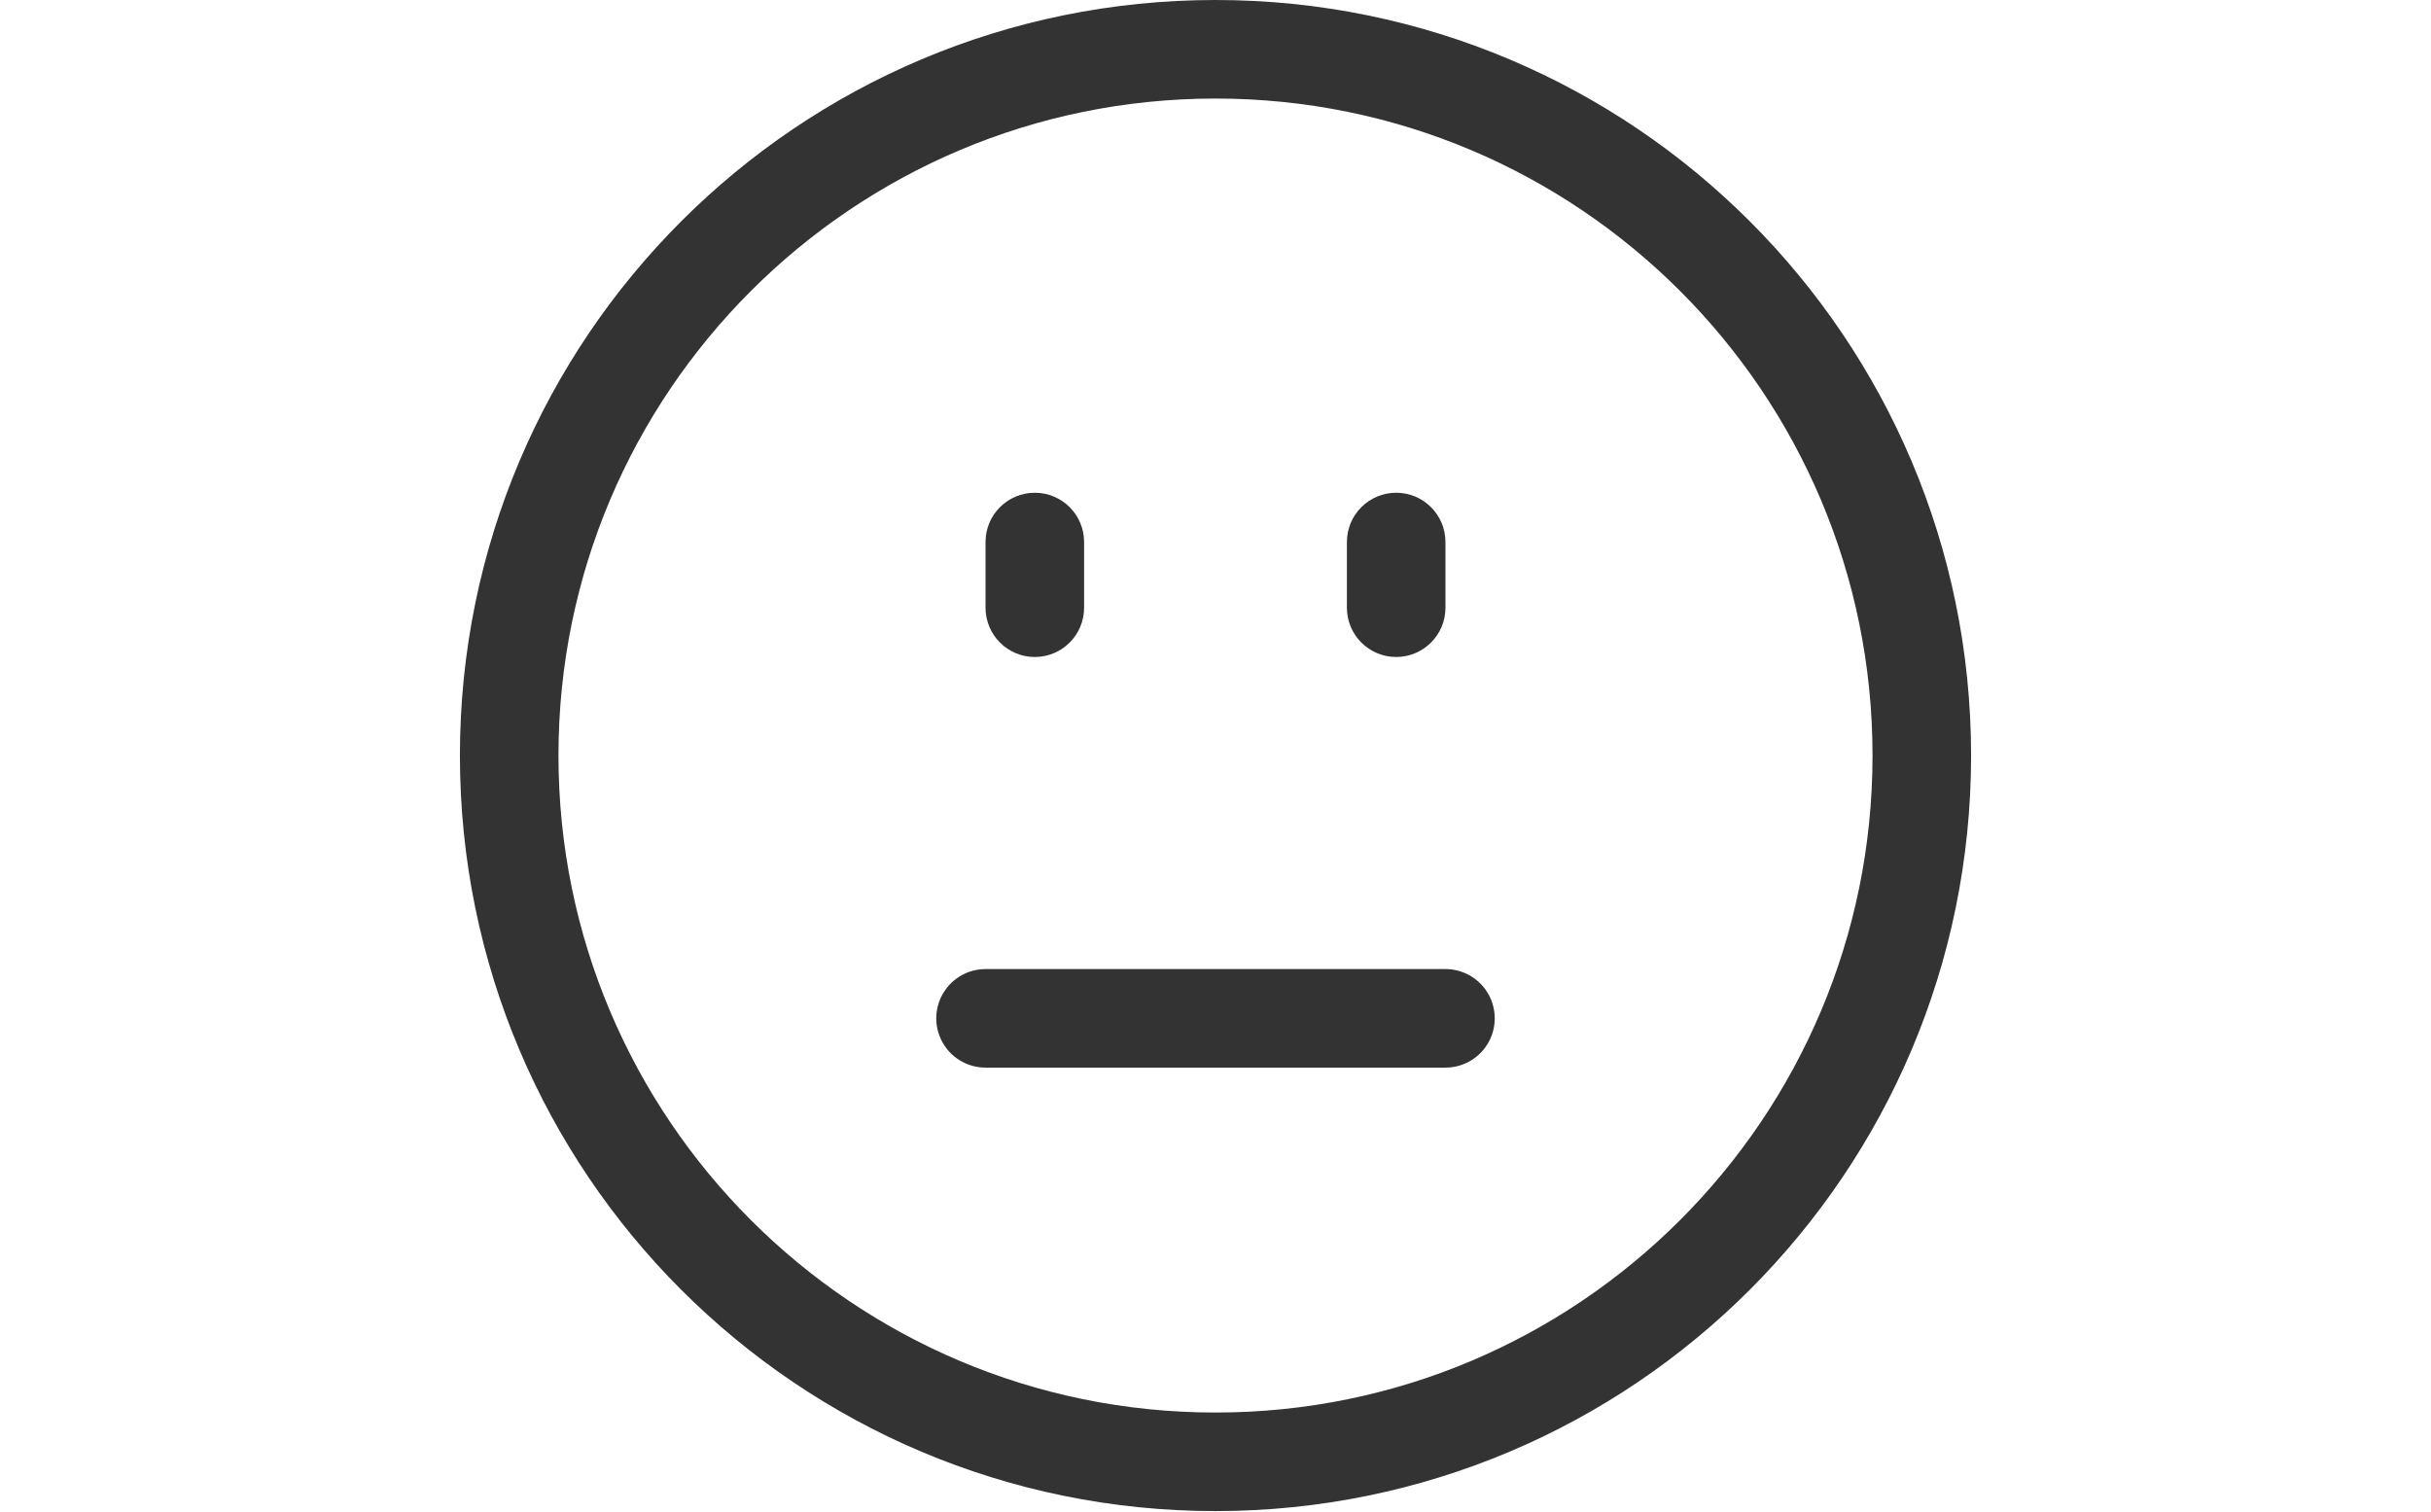
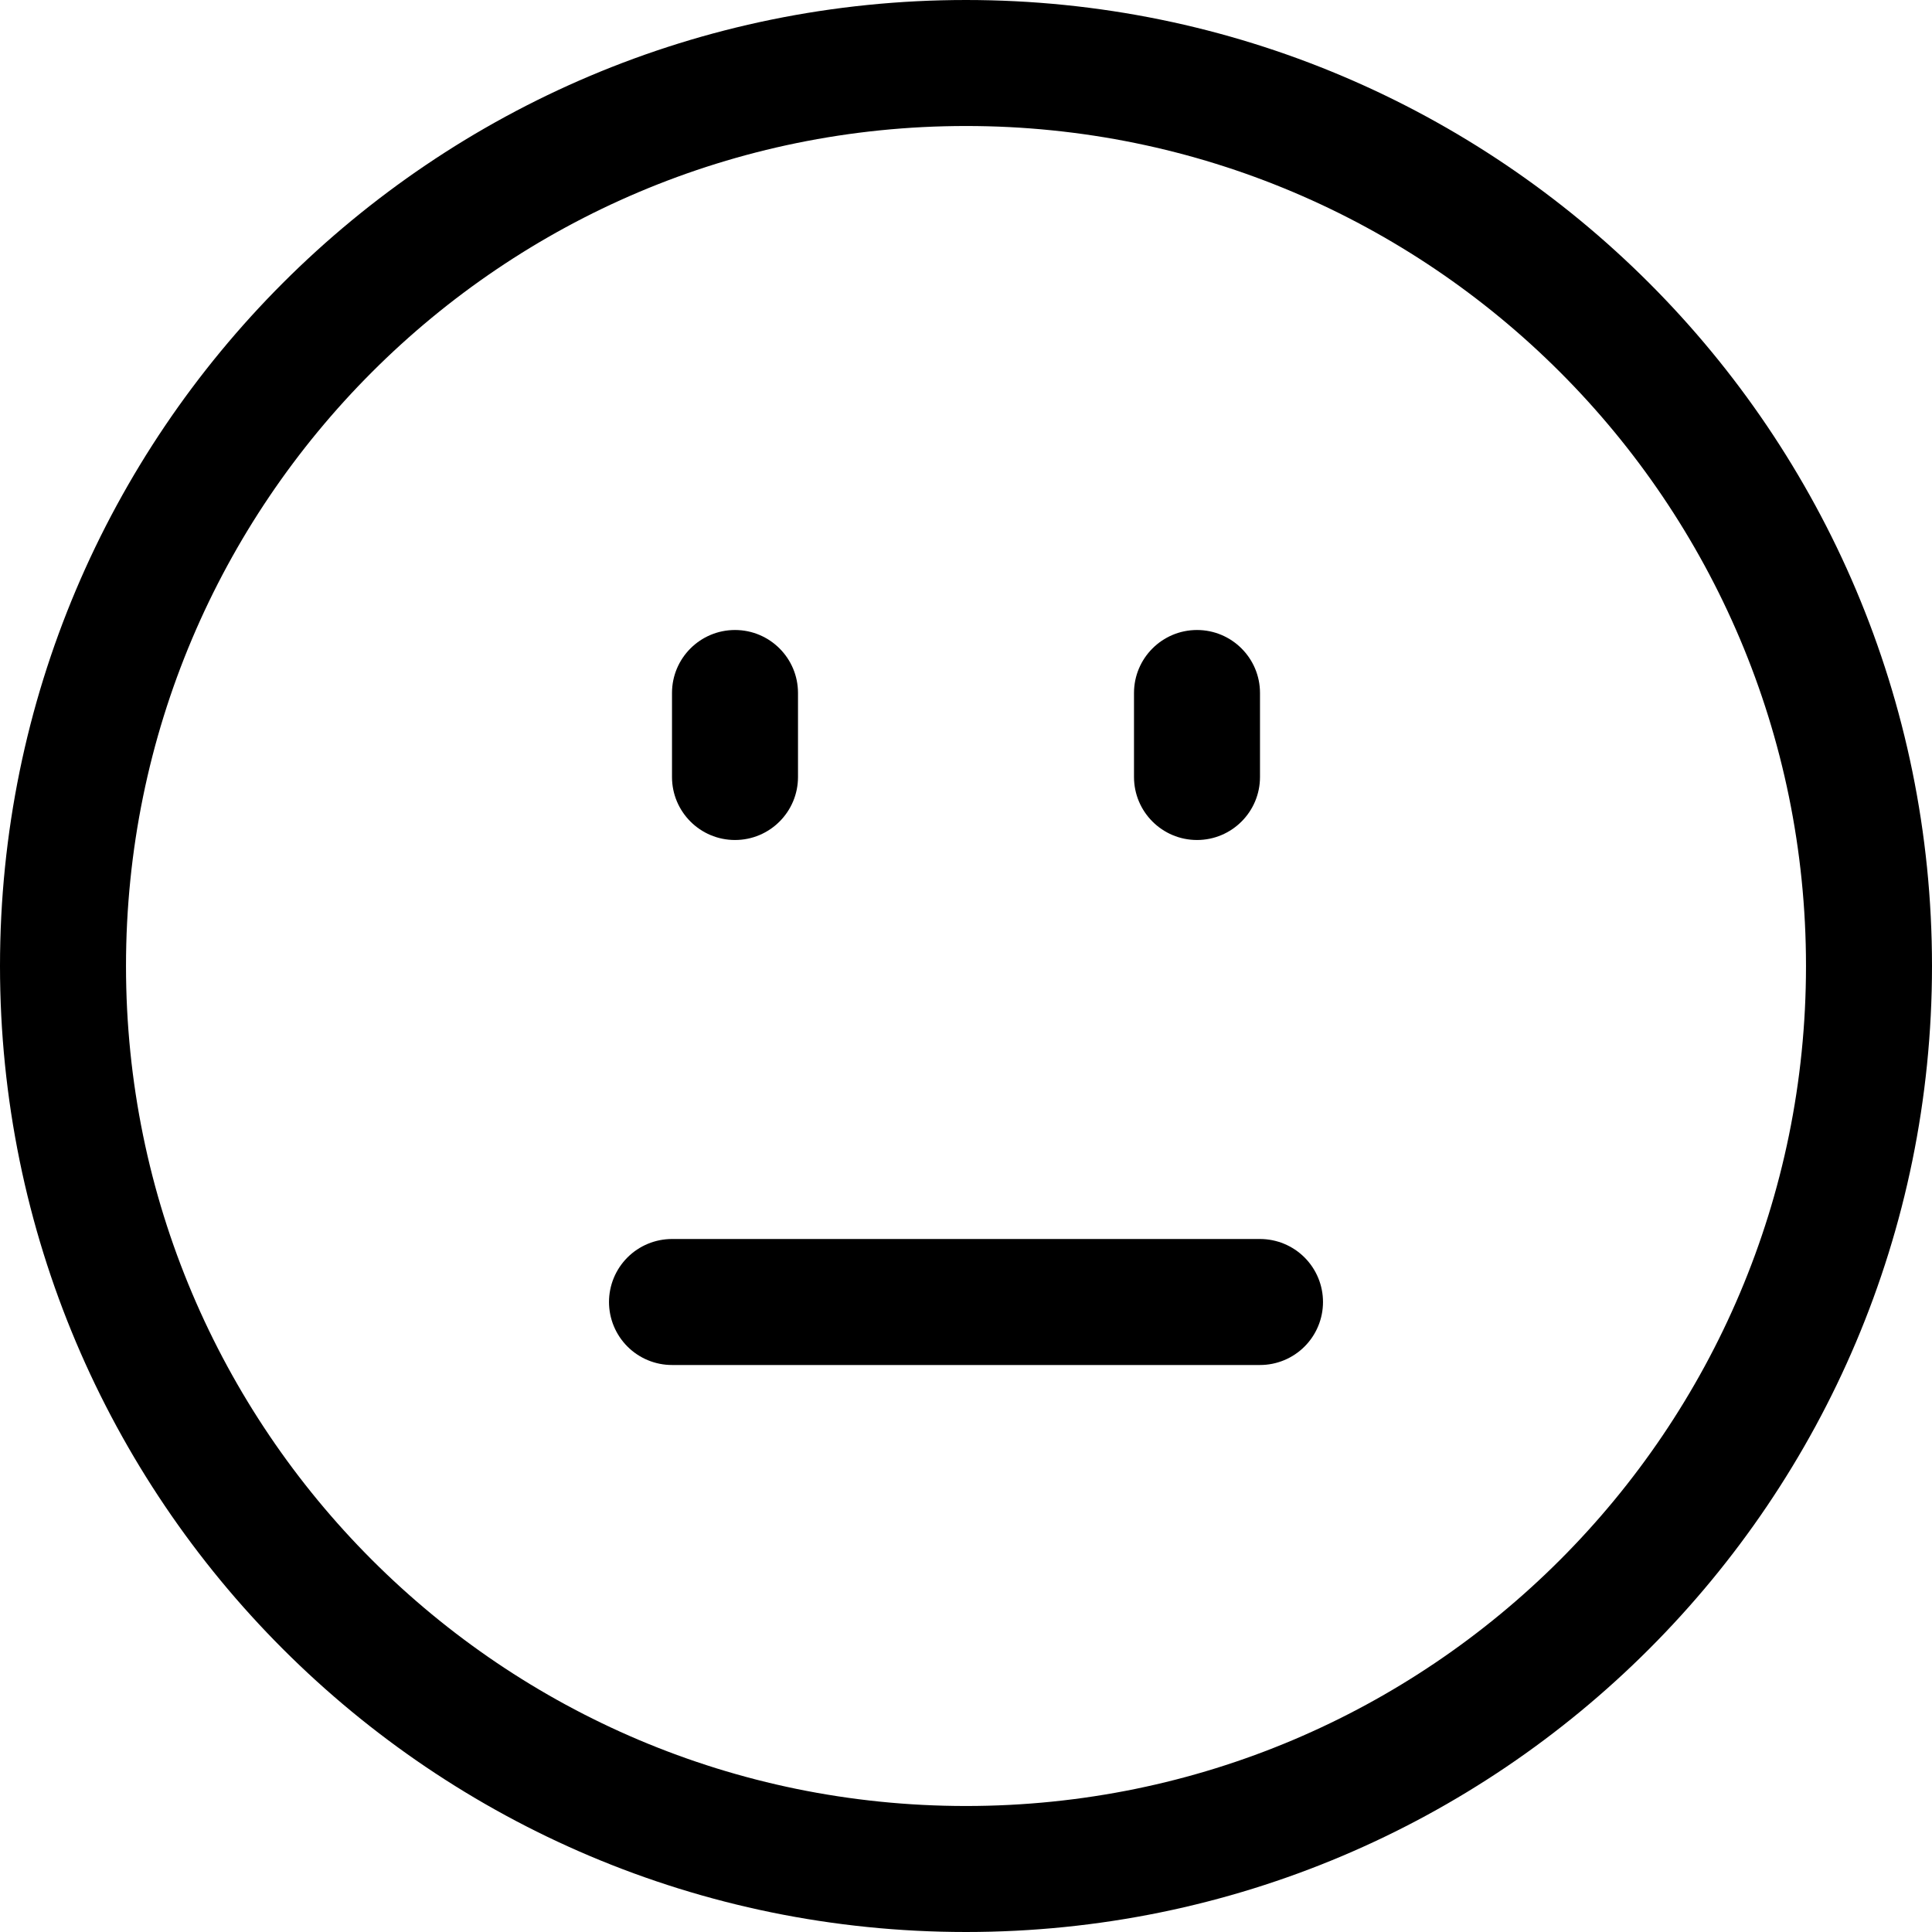
- <svg xmlns="http://www.w3.org/2000/svg" width="74" height="46" viewBox="0 0 74 46" fill="none">
-   <circle cx="37" cy="23" r="21.5" stroke="#333333" stroke-width="3" />
-   <path d="M30 31H36.588H44" stroke="#333333" stroke-width="3" stroke-linecap="round" />
-   <rect x="30" y="15" width="3" height="5" rx="1.5" fill="#333333" />
-   <path d="M41 16.5C41 15.672 41.672 15 42.5 15C43.328 15 44 15.672 44 16.5V18.5C44 19.328 43.328 20 42.5 20C41.672 20 41 19.328 41 18.5V16.5Z" fill="#333333" />
+ <svg xmlns="http://www.w3.org/2000/svg" width="46" height="46" viewBox="0 0 46 46" fill="none">
+   <circle cx="23" cy="23" r="21.5" stroke="black" stroke-width="3" />
+   <path d="M16 31H22.588H30" stroke="black" stroke-width="3" stroke-linecap="round" />
+   <rect x="16" y="15" width="3" height="5" rx="1.5" fill="black" />
+   <path d="M27 16.5C27 15.672 27.672 15 28.5 15V15C29.328 15 30 15.672 30 16.5V18.5C30 19.328 29.328 20 28.5 20V20C27.672 20 27 19.328 27 18.5V16.5Z" fill="black" />
</svg>
